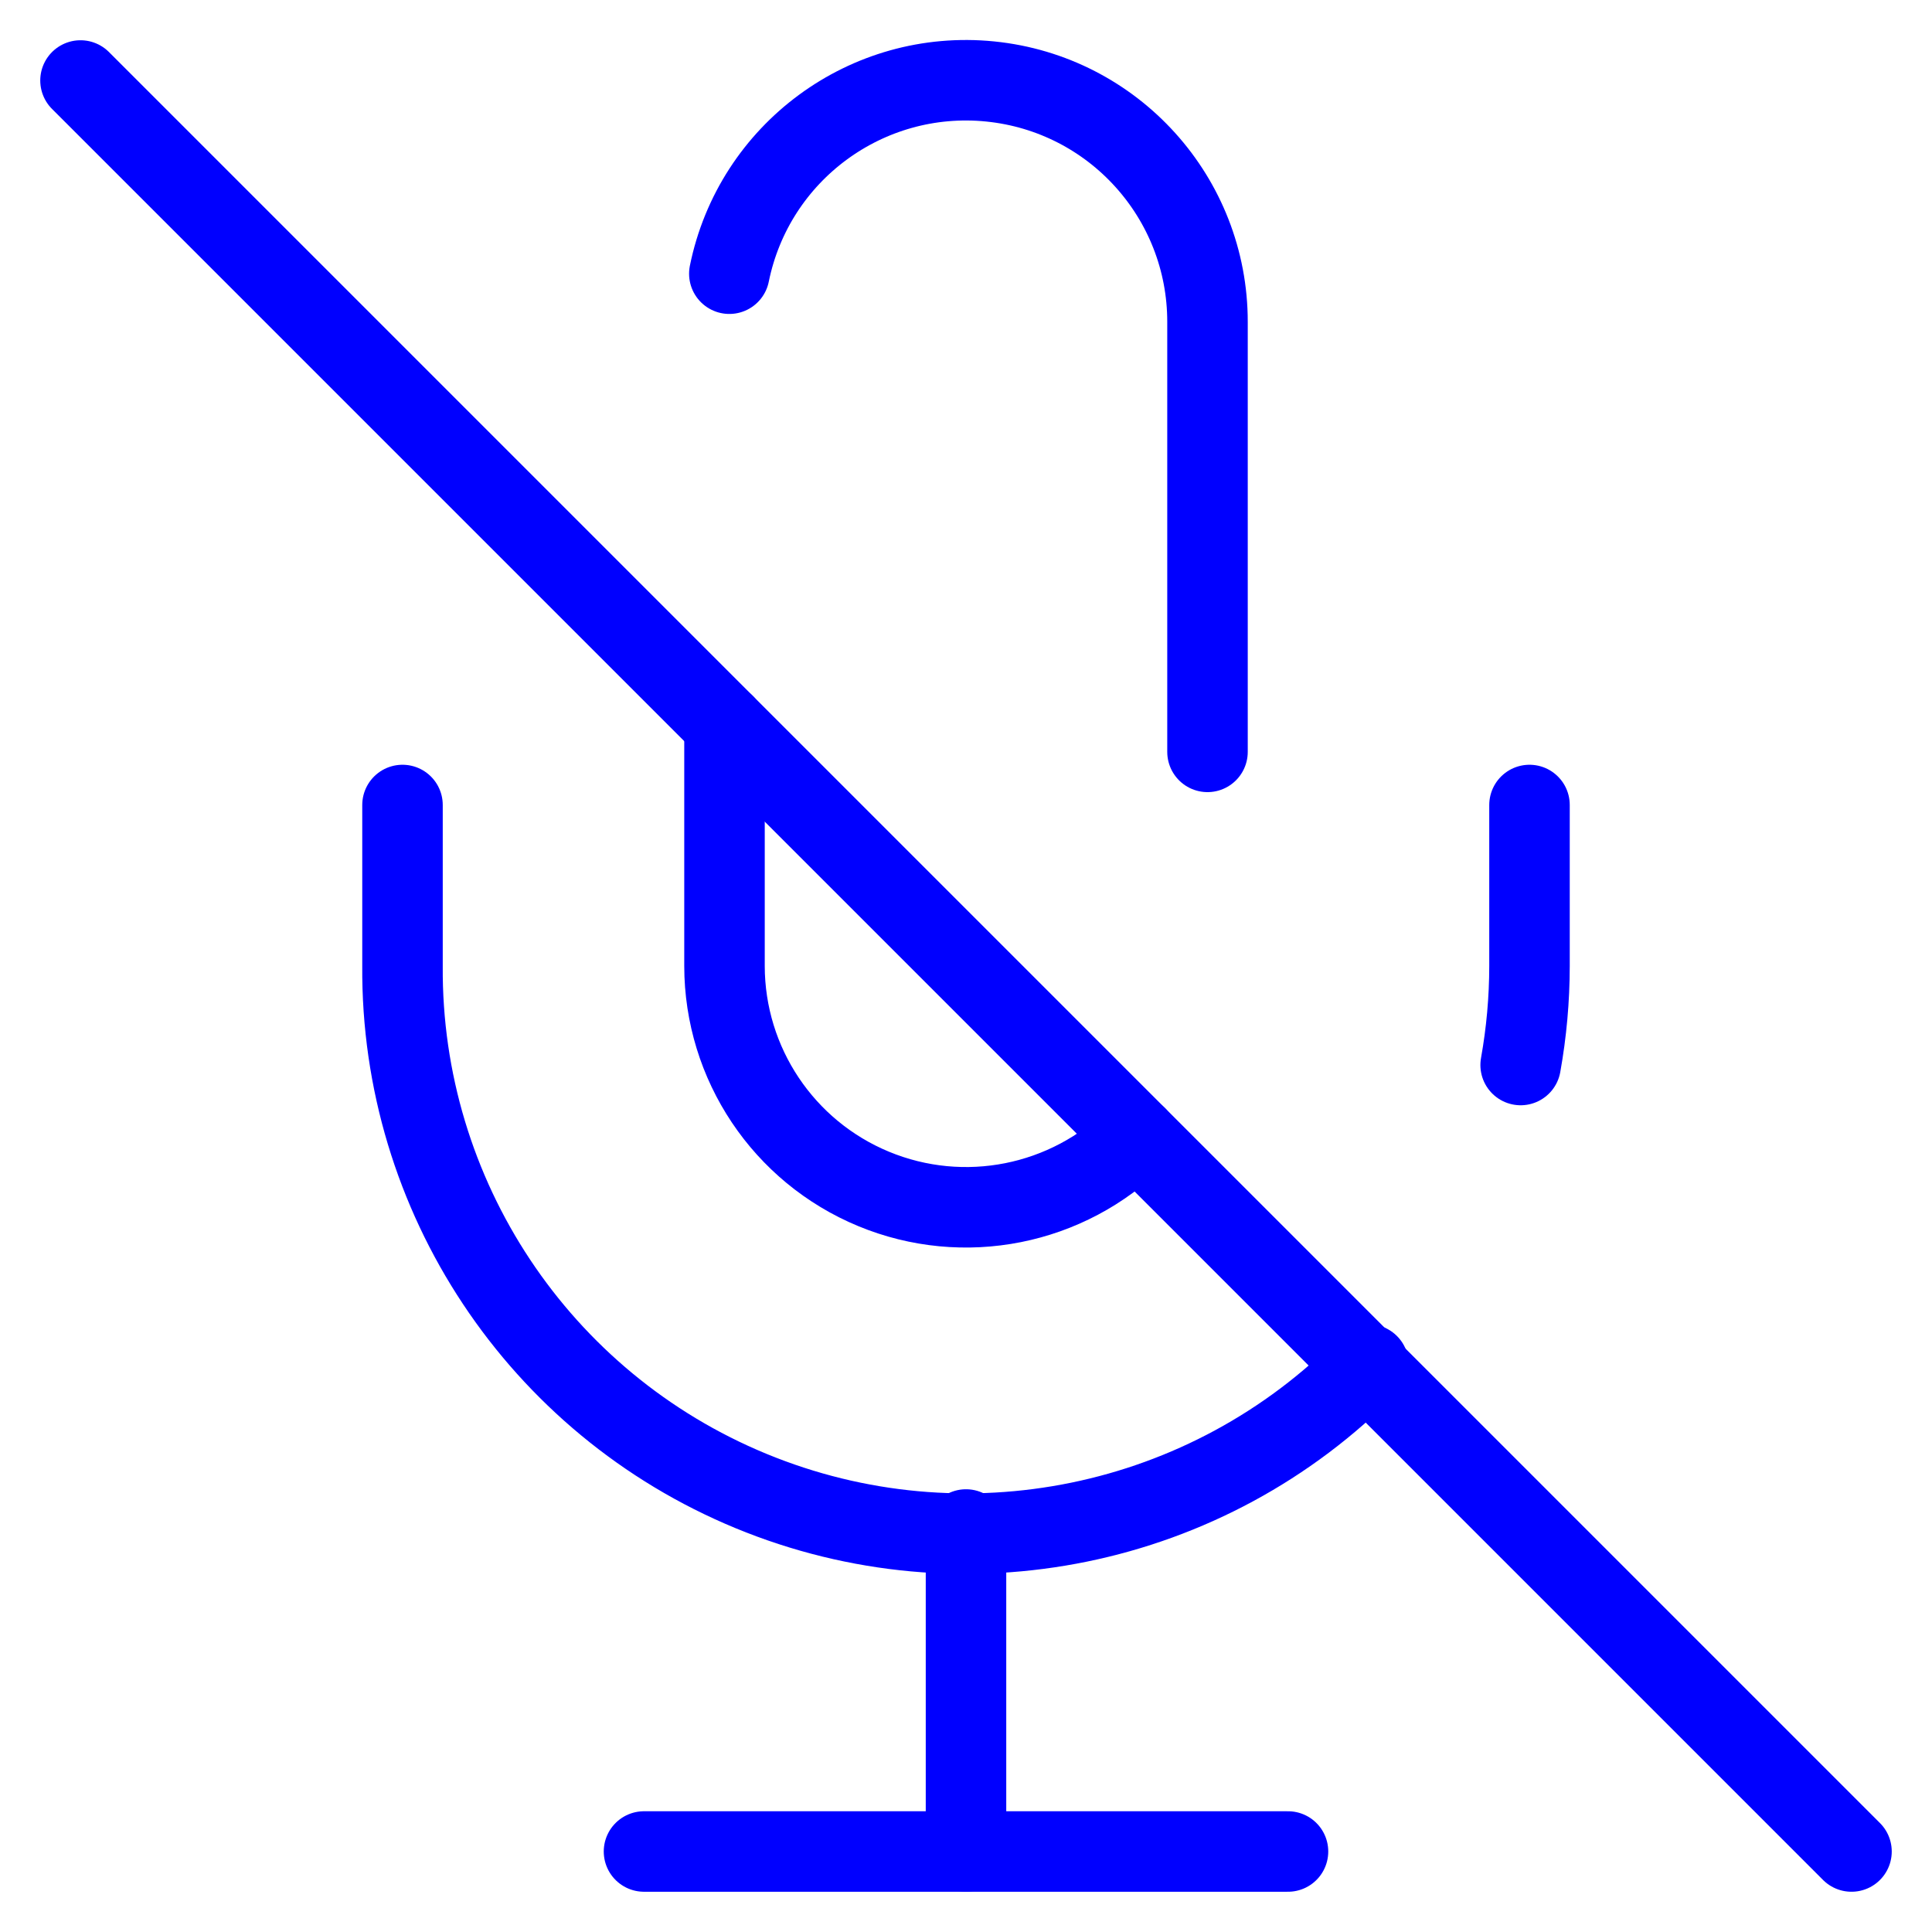
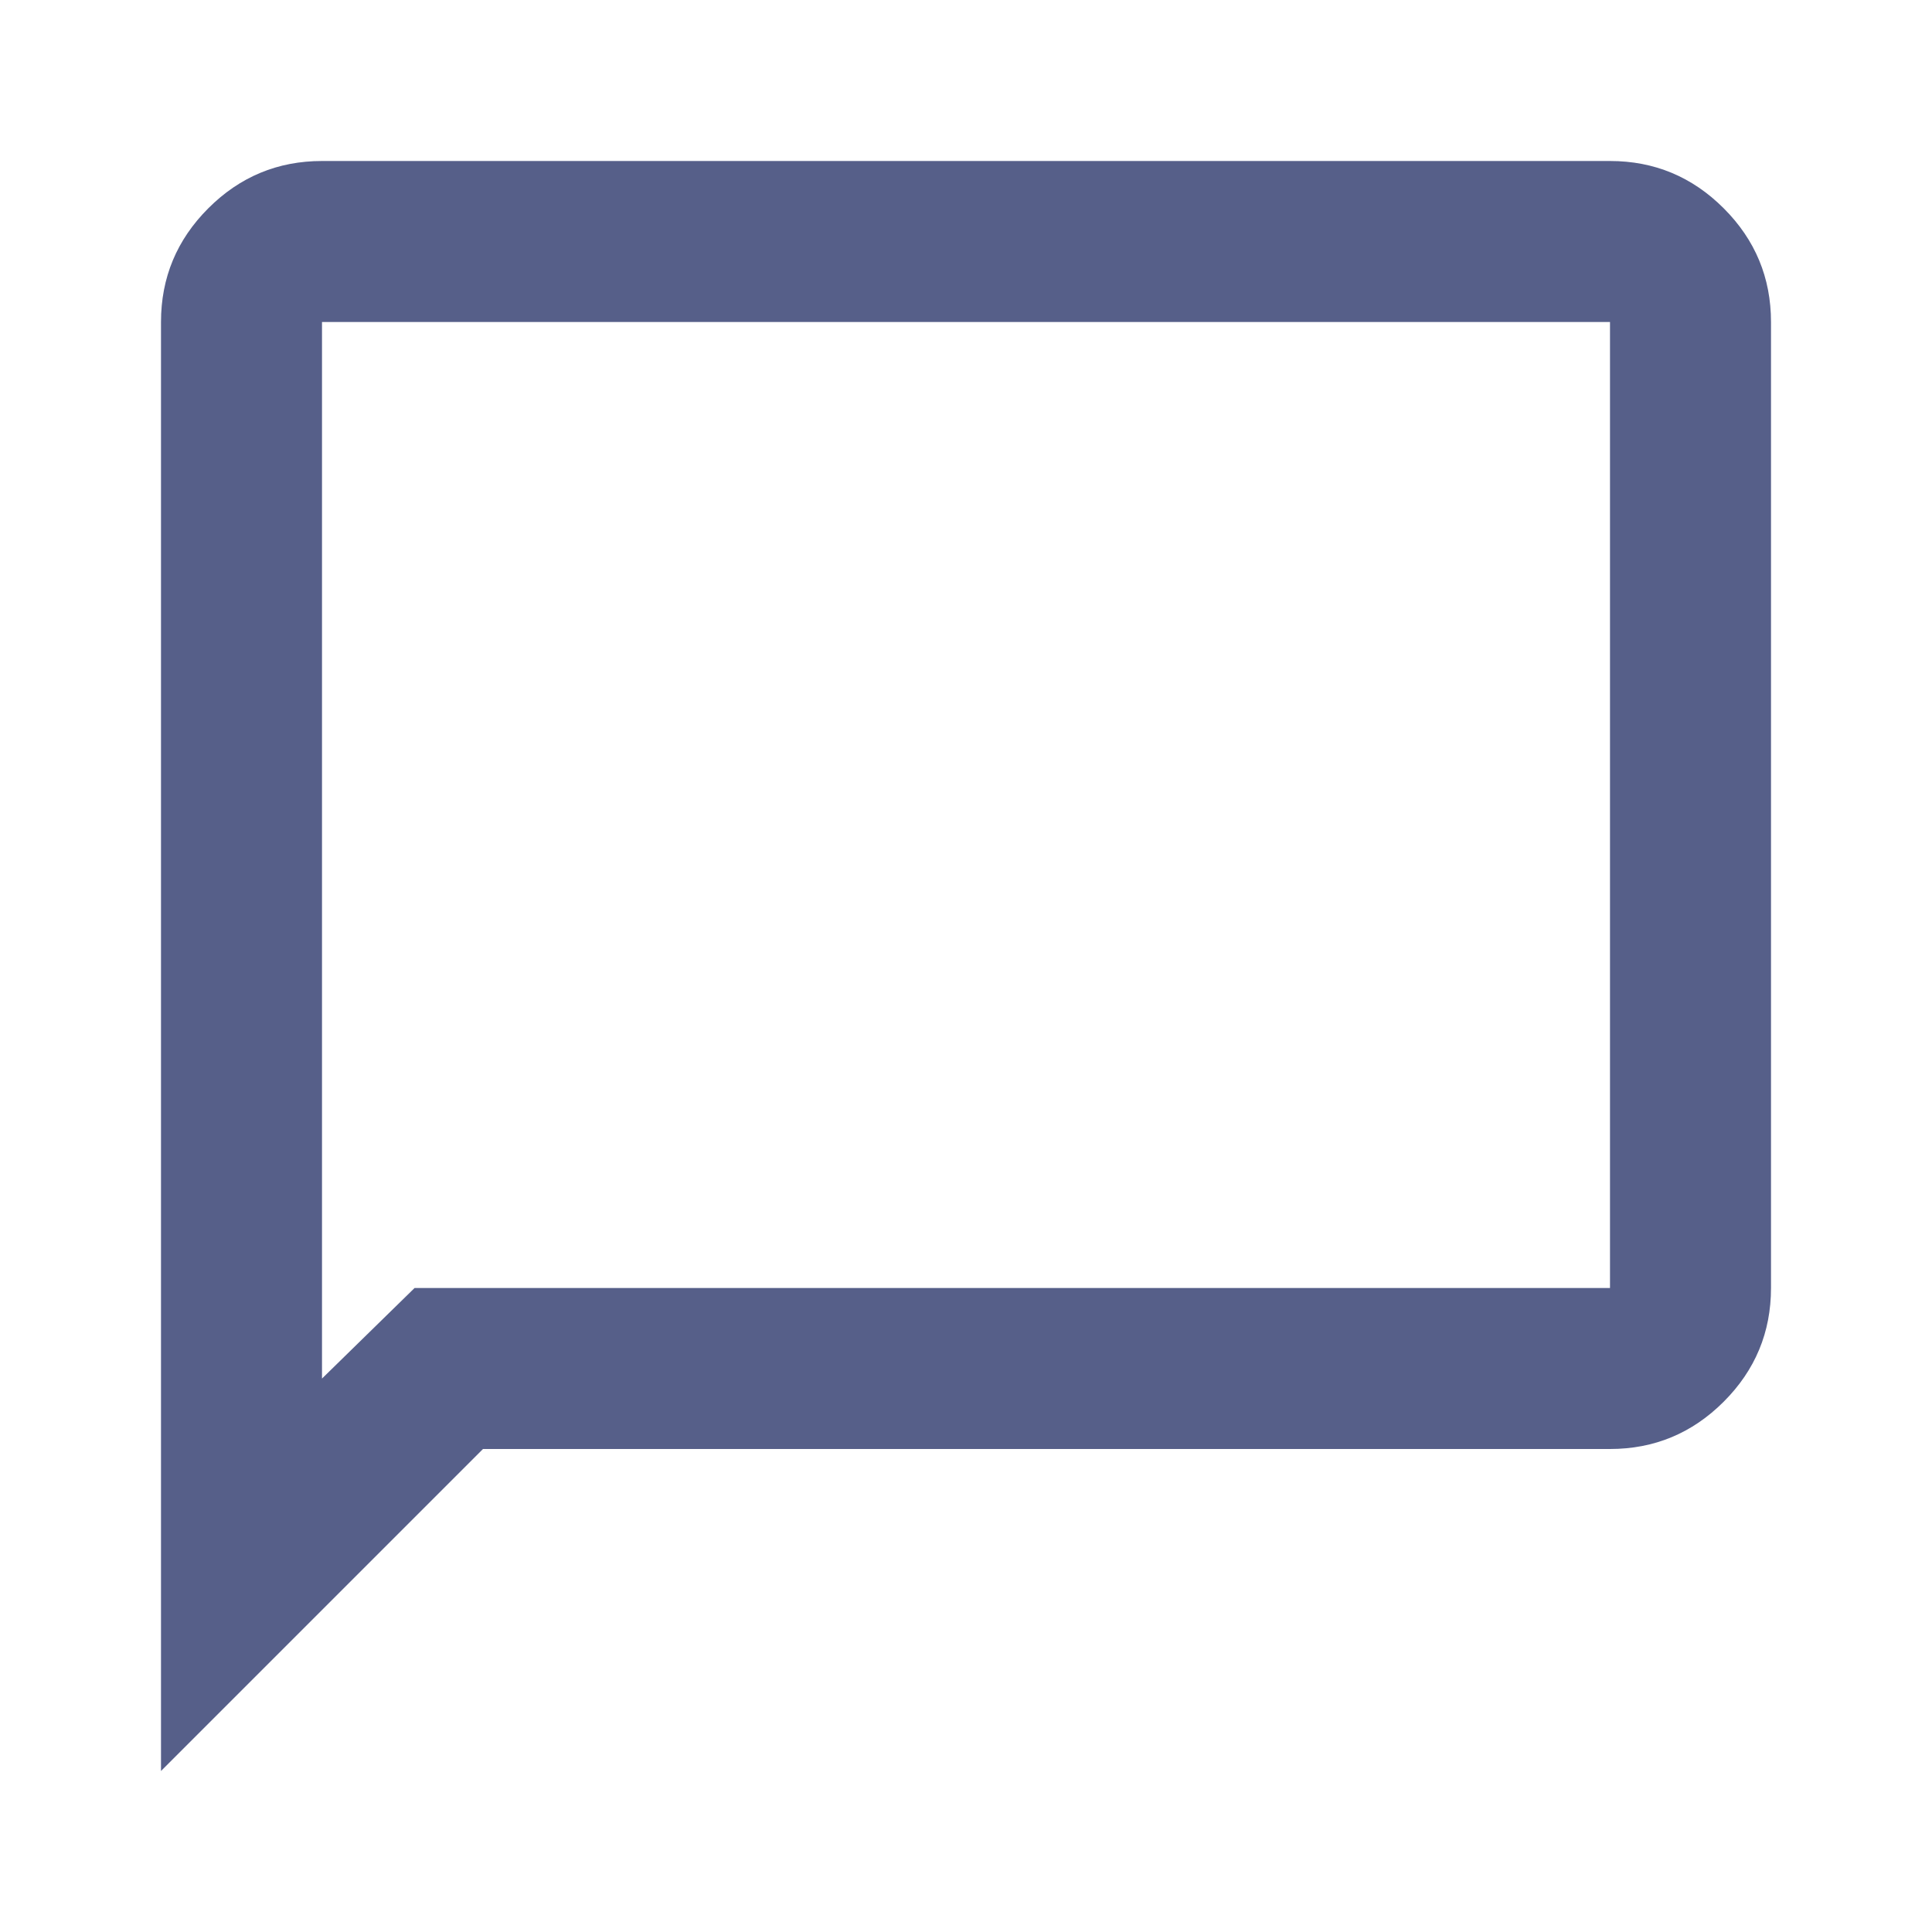
- <svg xmlns="http://www.w3.org/2000/svg" width="36" height="36" viewBox="0 0 24 24" fill="none" stroke="blue" stroke-width="1" stroke-linecap="round" stroke-linejoin="round" class="feather feather-mic-off">
-   <line x1="1" y1="1" x2="23" y2="23" />
-   <path d="M9 9v3a3 3 0 0 0 5.12 2.12M15 9.34V4a3 3 0 0 0-5.94-.6" />
-   <path d="M17 16.95A7 7 0 0 1 5 12v-2m14 0v2a7 7 0 0 1-.11 1.23" />
-   <line x1="12" y1="19" x2="12" y2="23" />
-   <line x1="8" y1="23" x2="16" y2="23" />
+ <svg xmlns="http://www.w3.org/2000/svg" height="24px" viewBox="0 -960 960 960" width="24px" fill="#565f89">
+   <path d="M80-80v-720q0-33 23.5-56.5T160-880h640q33 0 56.5 23.5T880-800v480q0 33-23.5 56.5T800-240H240L80-80Zm126-240h594v-480H160v525l46-45Zm-46 0v-480 480Z" />
</svg>
